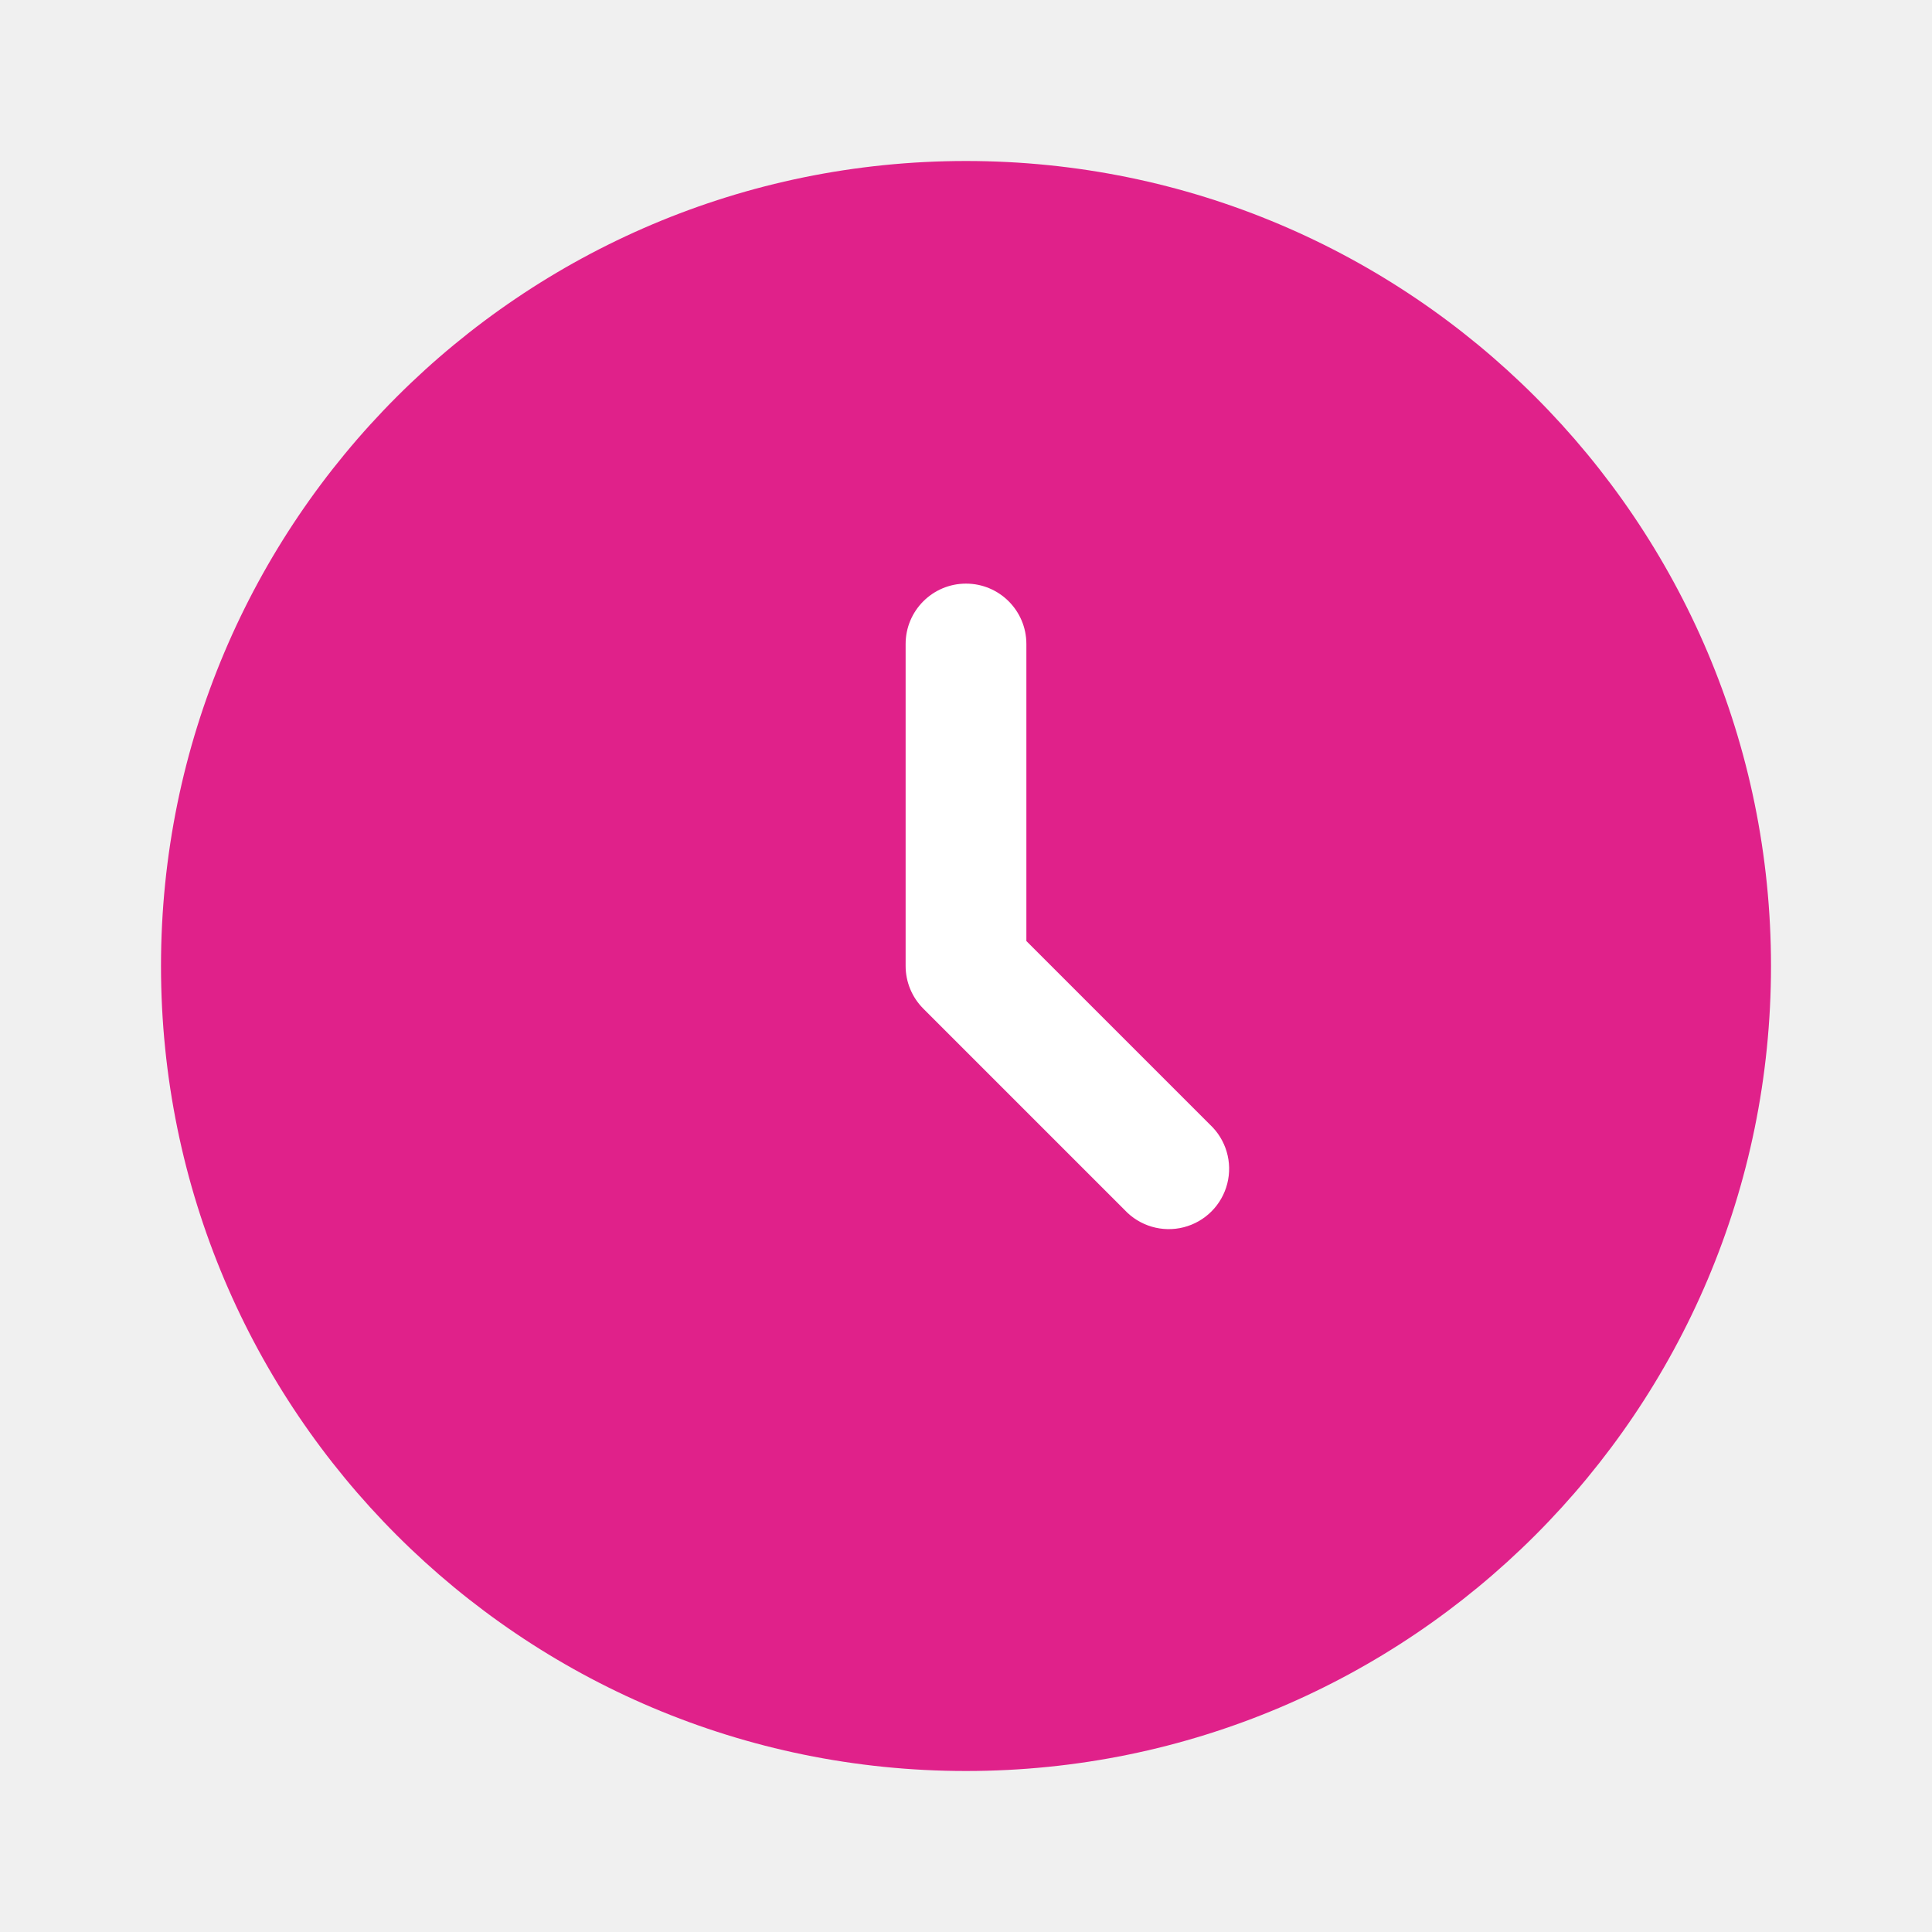
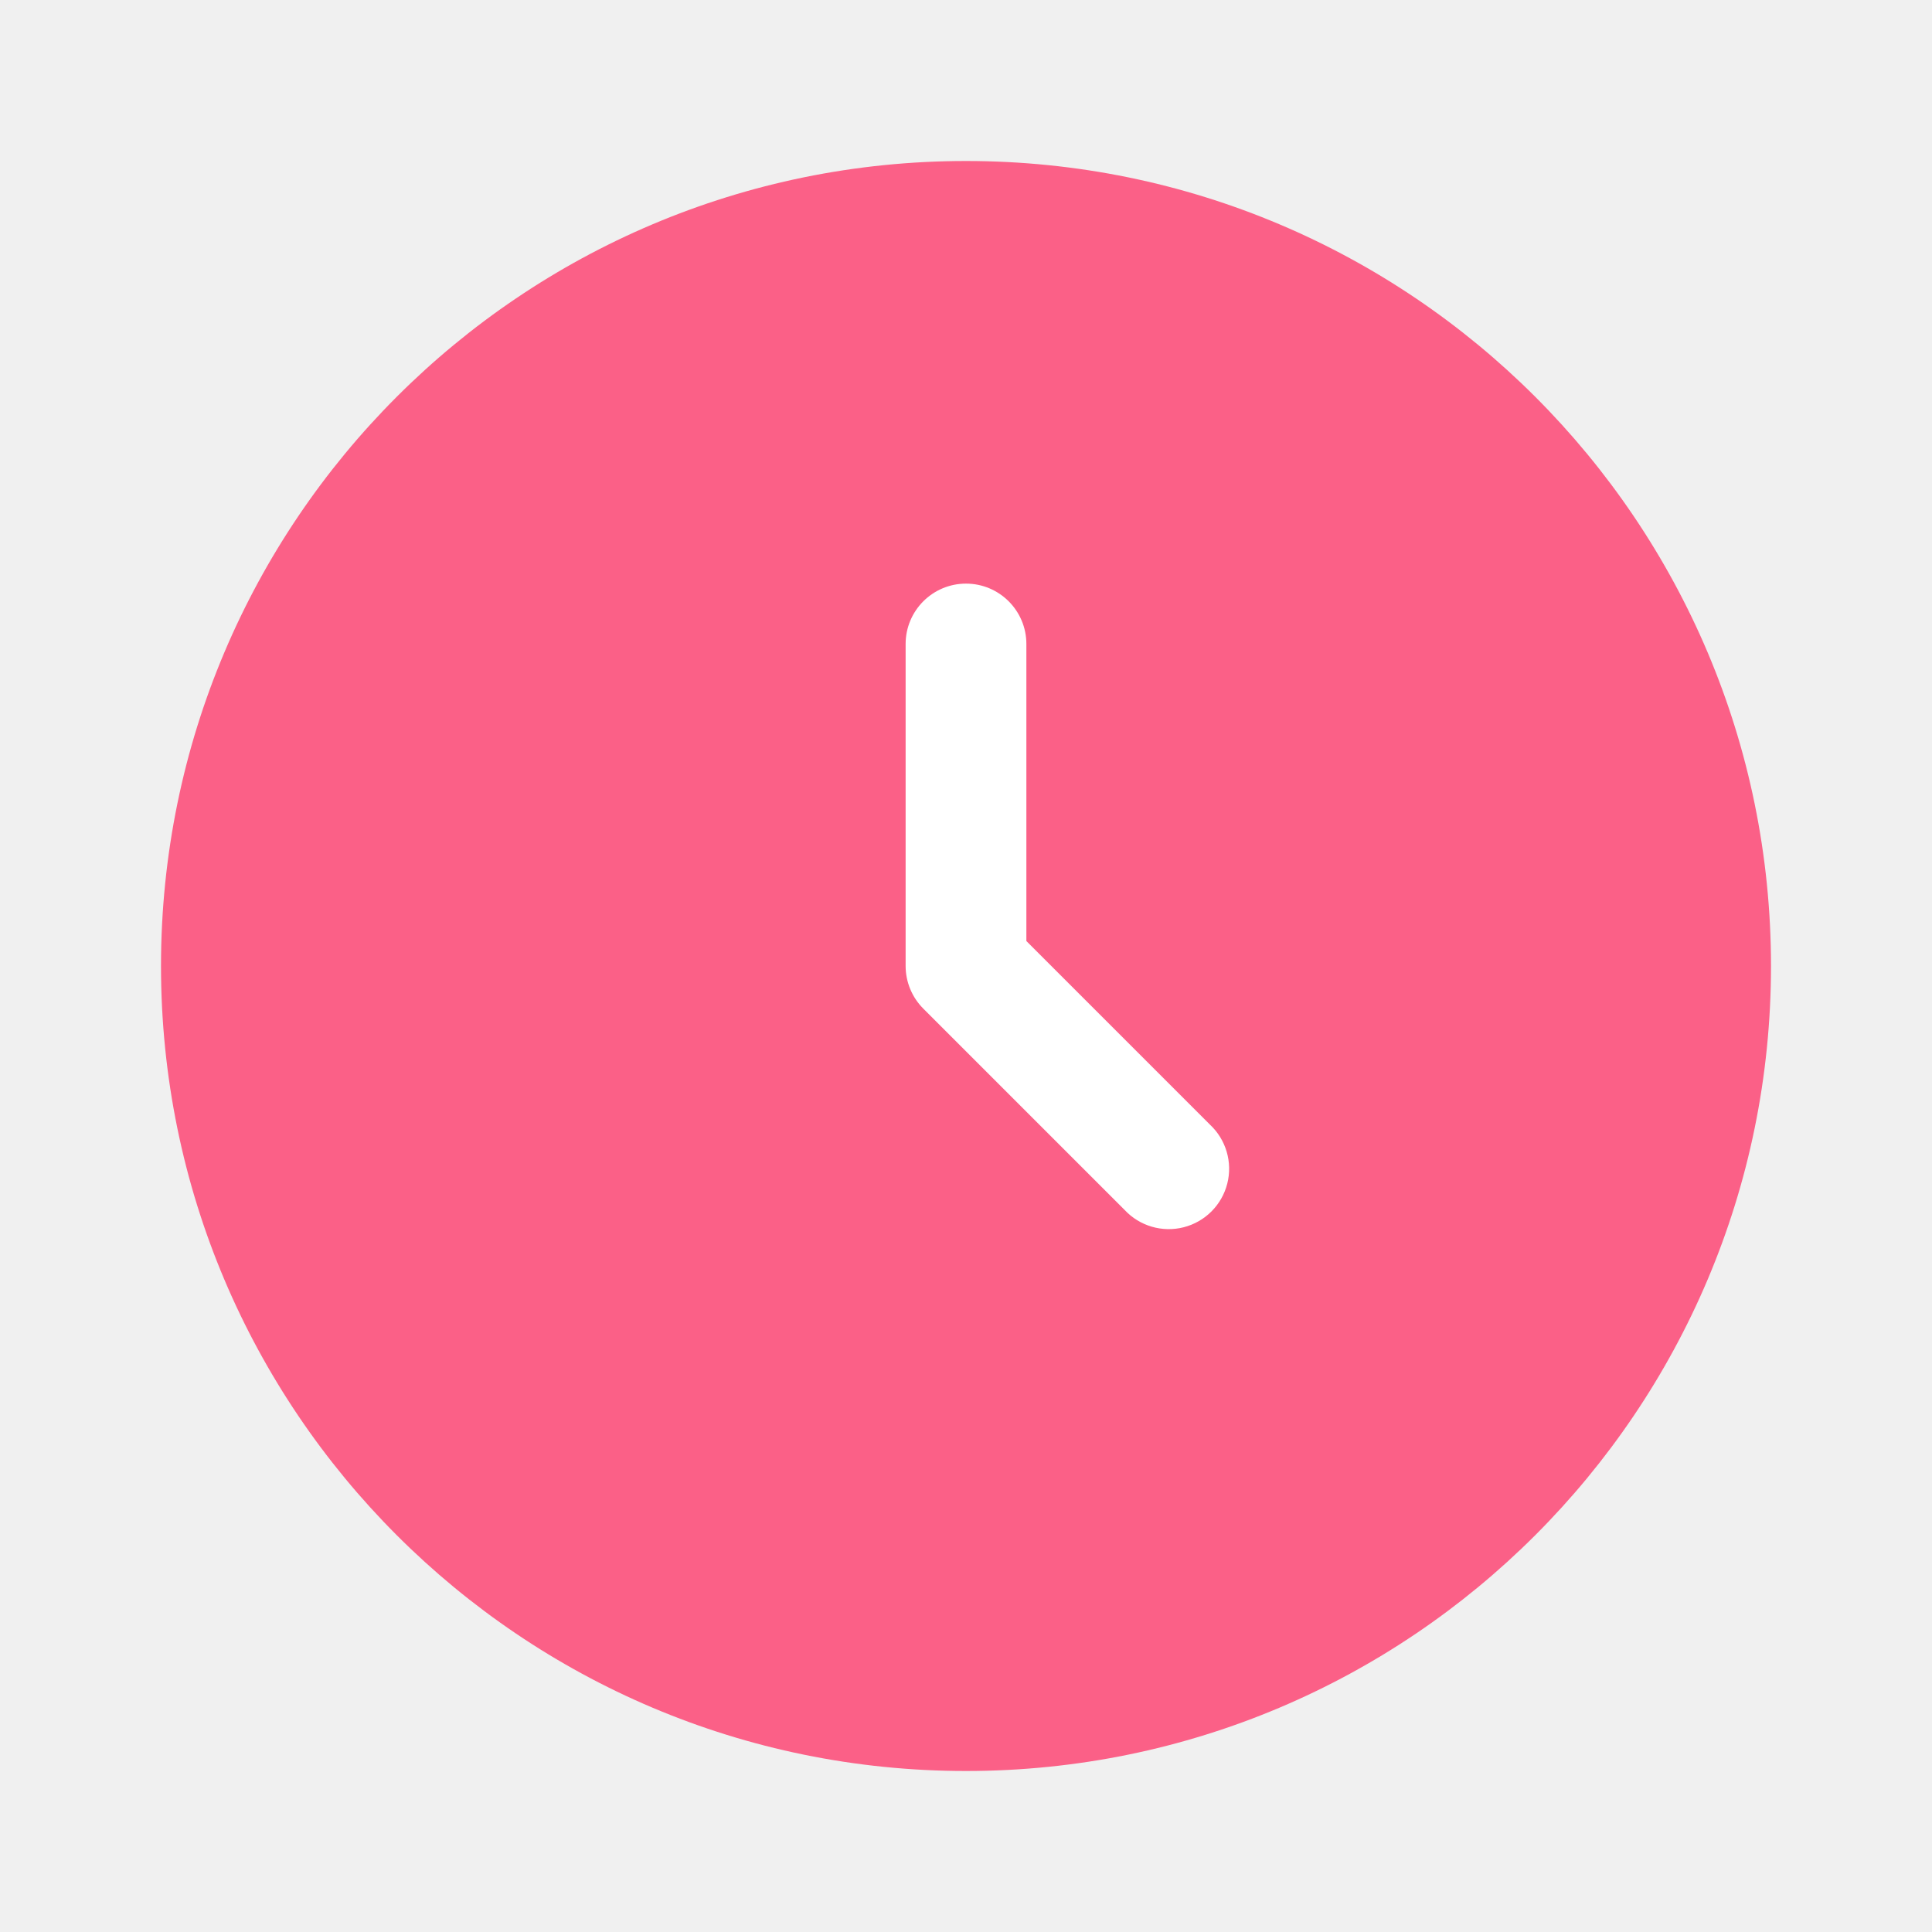
<svg xmlns="http://www.w3.org/2000/svg" viewBox="0 0 24 24" fill="none">
-   <path d="M22 12c0 5.523-4.477 10-10 10S2 17.523 2 12 6.477 2 12 2s10 4.477 10 10Z" fill="#E0218A" />
+   <path d="M22 12c0 5.523-4.477 10-10 10S2 17.523 2 12 6.477 2 12 2s10 4.477 10 10Z" fill="#fb6087" />
  <path fill-rule="evenodd" clip-rule="evenodd" d="M12 7.25a.75.75 0 0 1 .75.75v3.69l2.28 2.28a.75.75 0 1 1-1.06 1.06l-2.5-2.5a.75.75 0 0 1-.22-.53V8a.75.75 0 0 1 .75-.75Z" fill="#fff" />
</svg>
